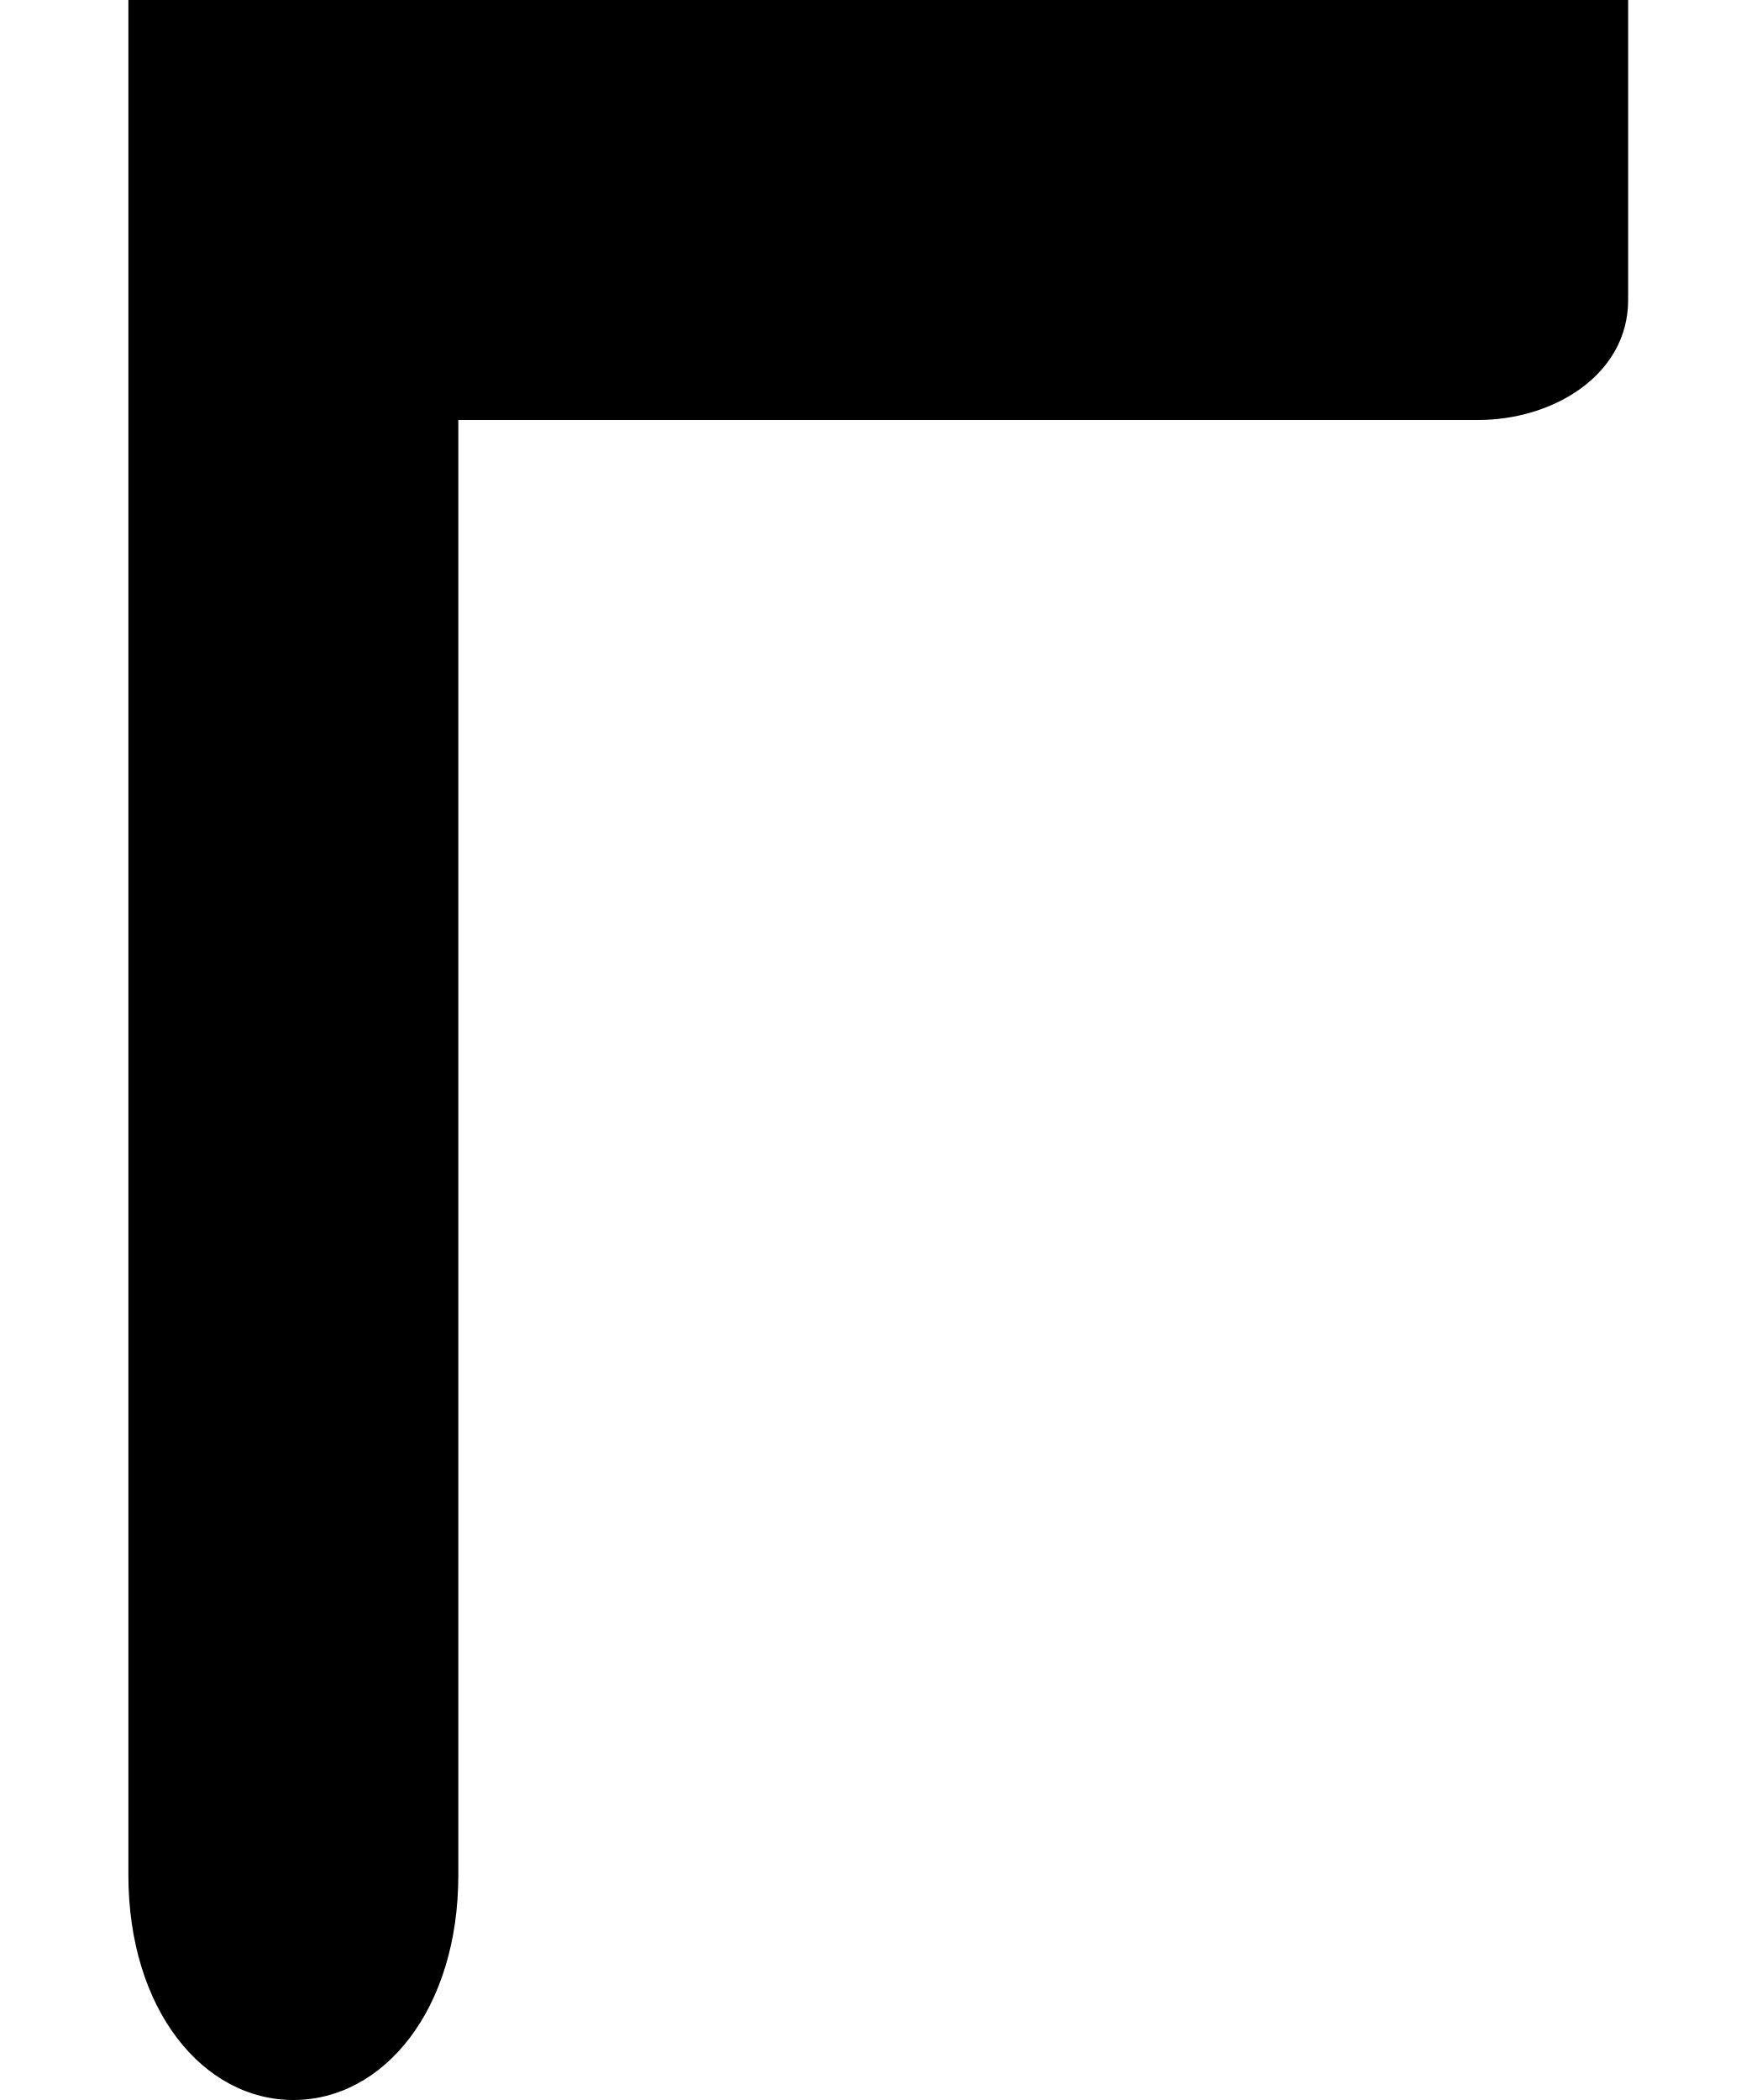
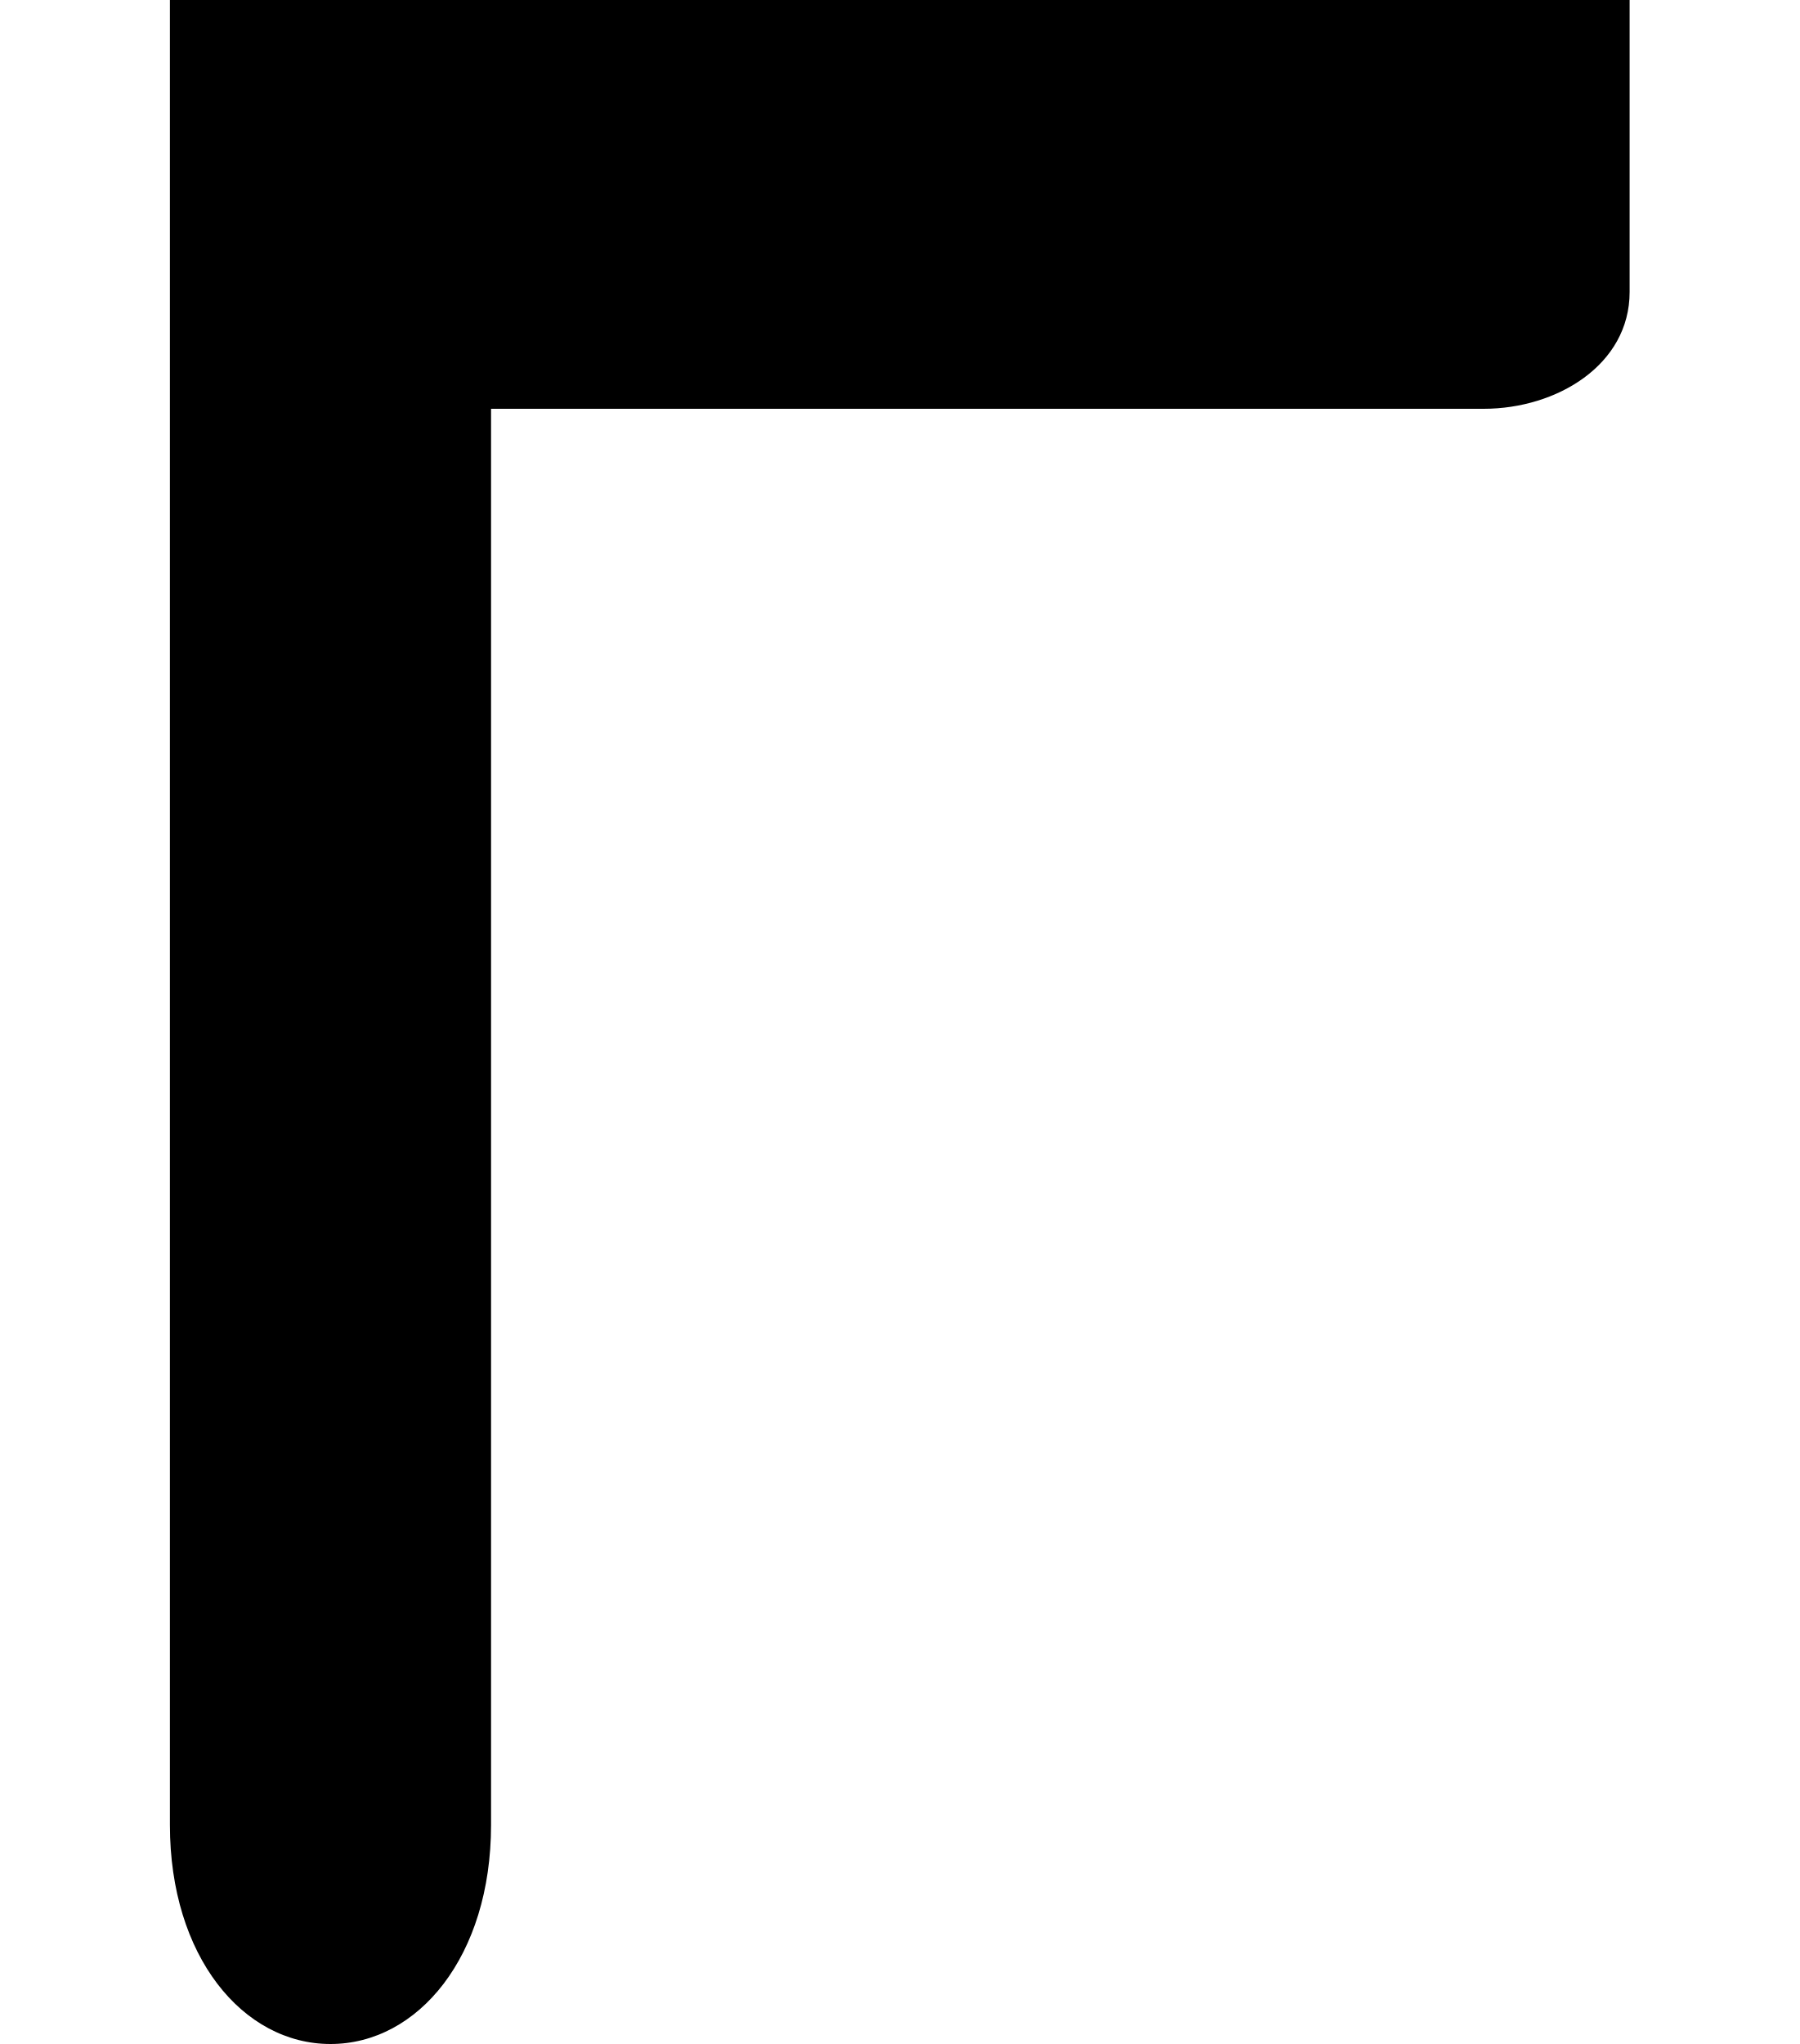
- <svg xmlns="http://www.w3.org/2000/svg" viewBox="-0.856 0 11.712 14">
+ <svg xmlns="http://www.w3.org/2000/svg" viewBox="-1.164 0 12.328 14">
  <path d="M 0,0 L 10,0 L 10,2 C 10,2.5 9.5,2.8 9,2.8 L 2.2,2.8 L 2.2,12.5 C 2.2,13.4 1.7,14 1.1,14 C 0.5,14 0,13.4 0,12.5 Z" />
</svg>
